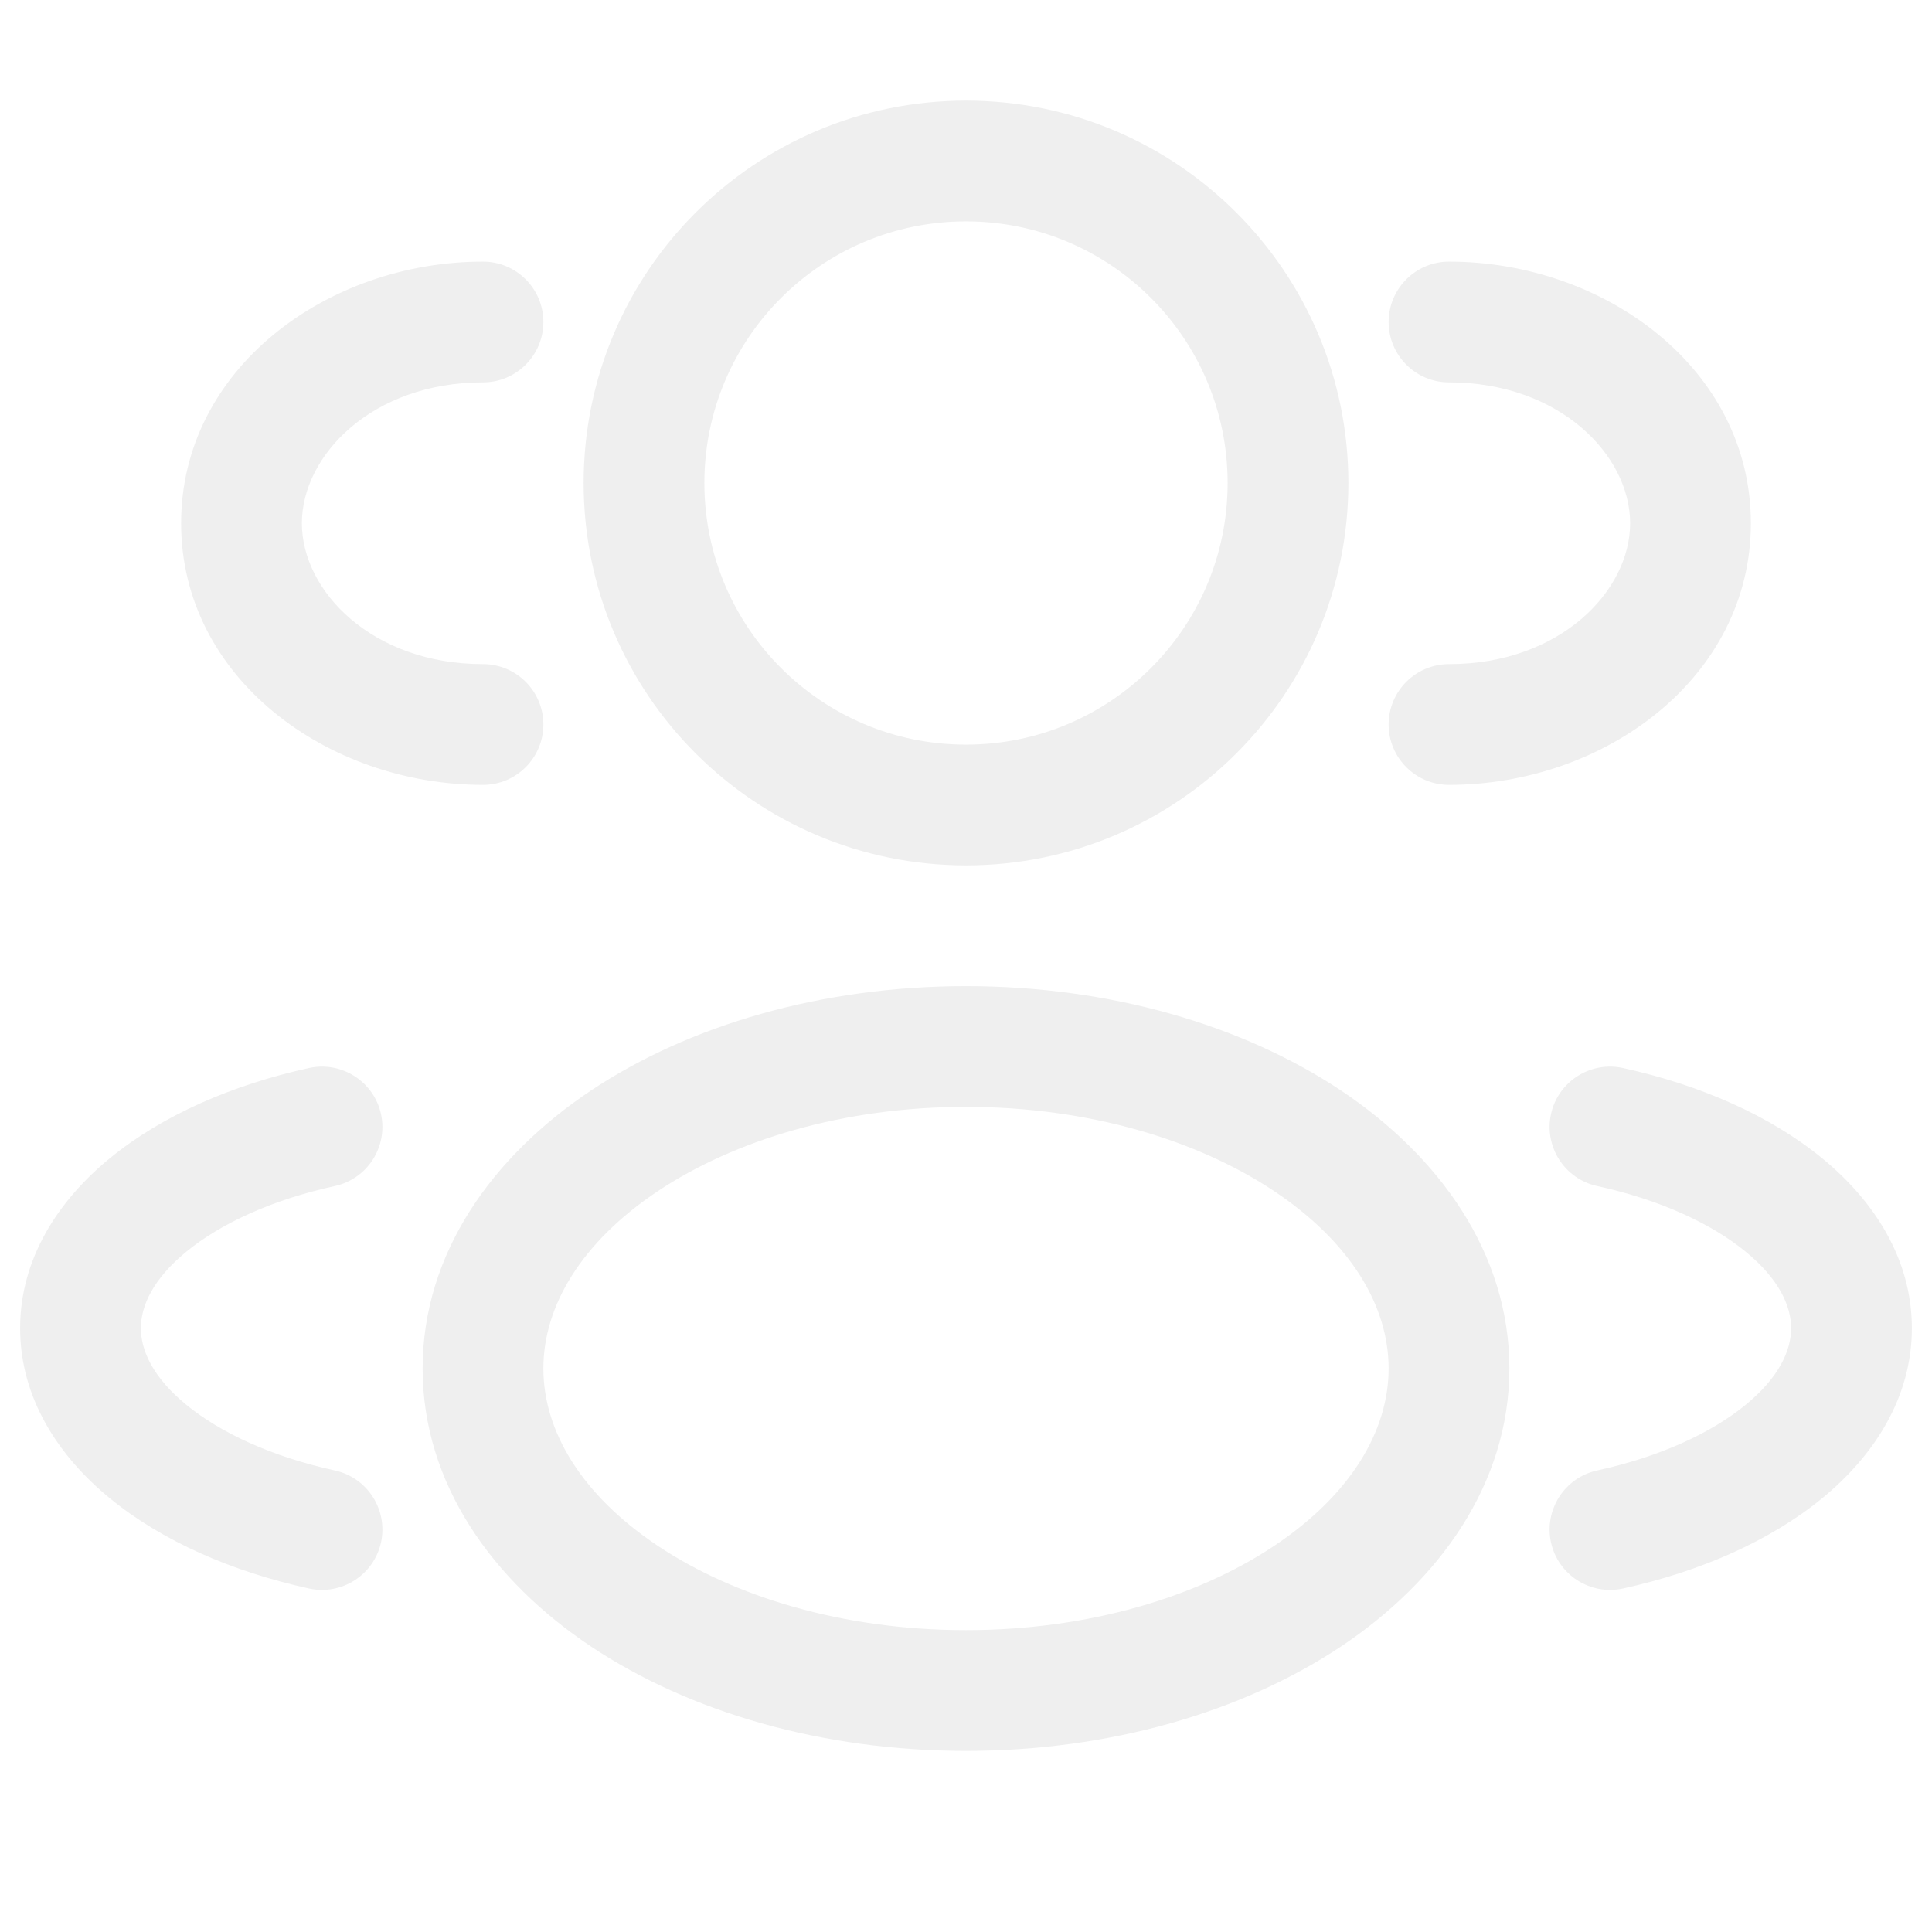
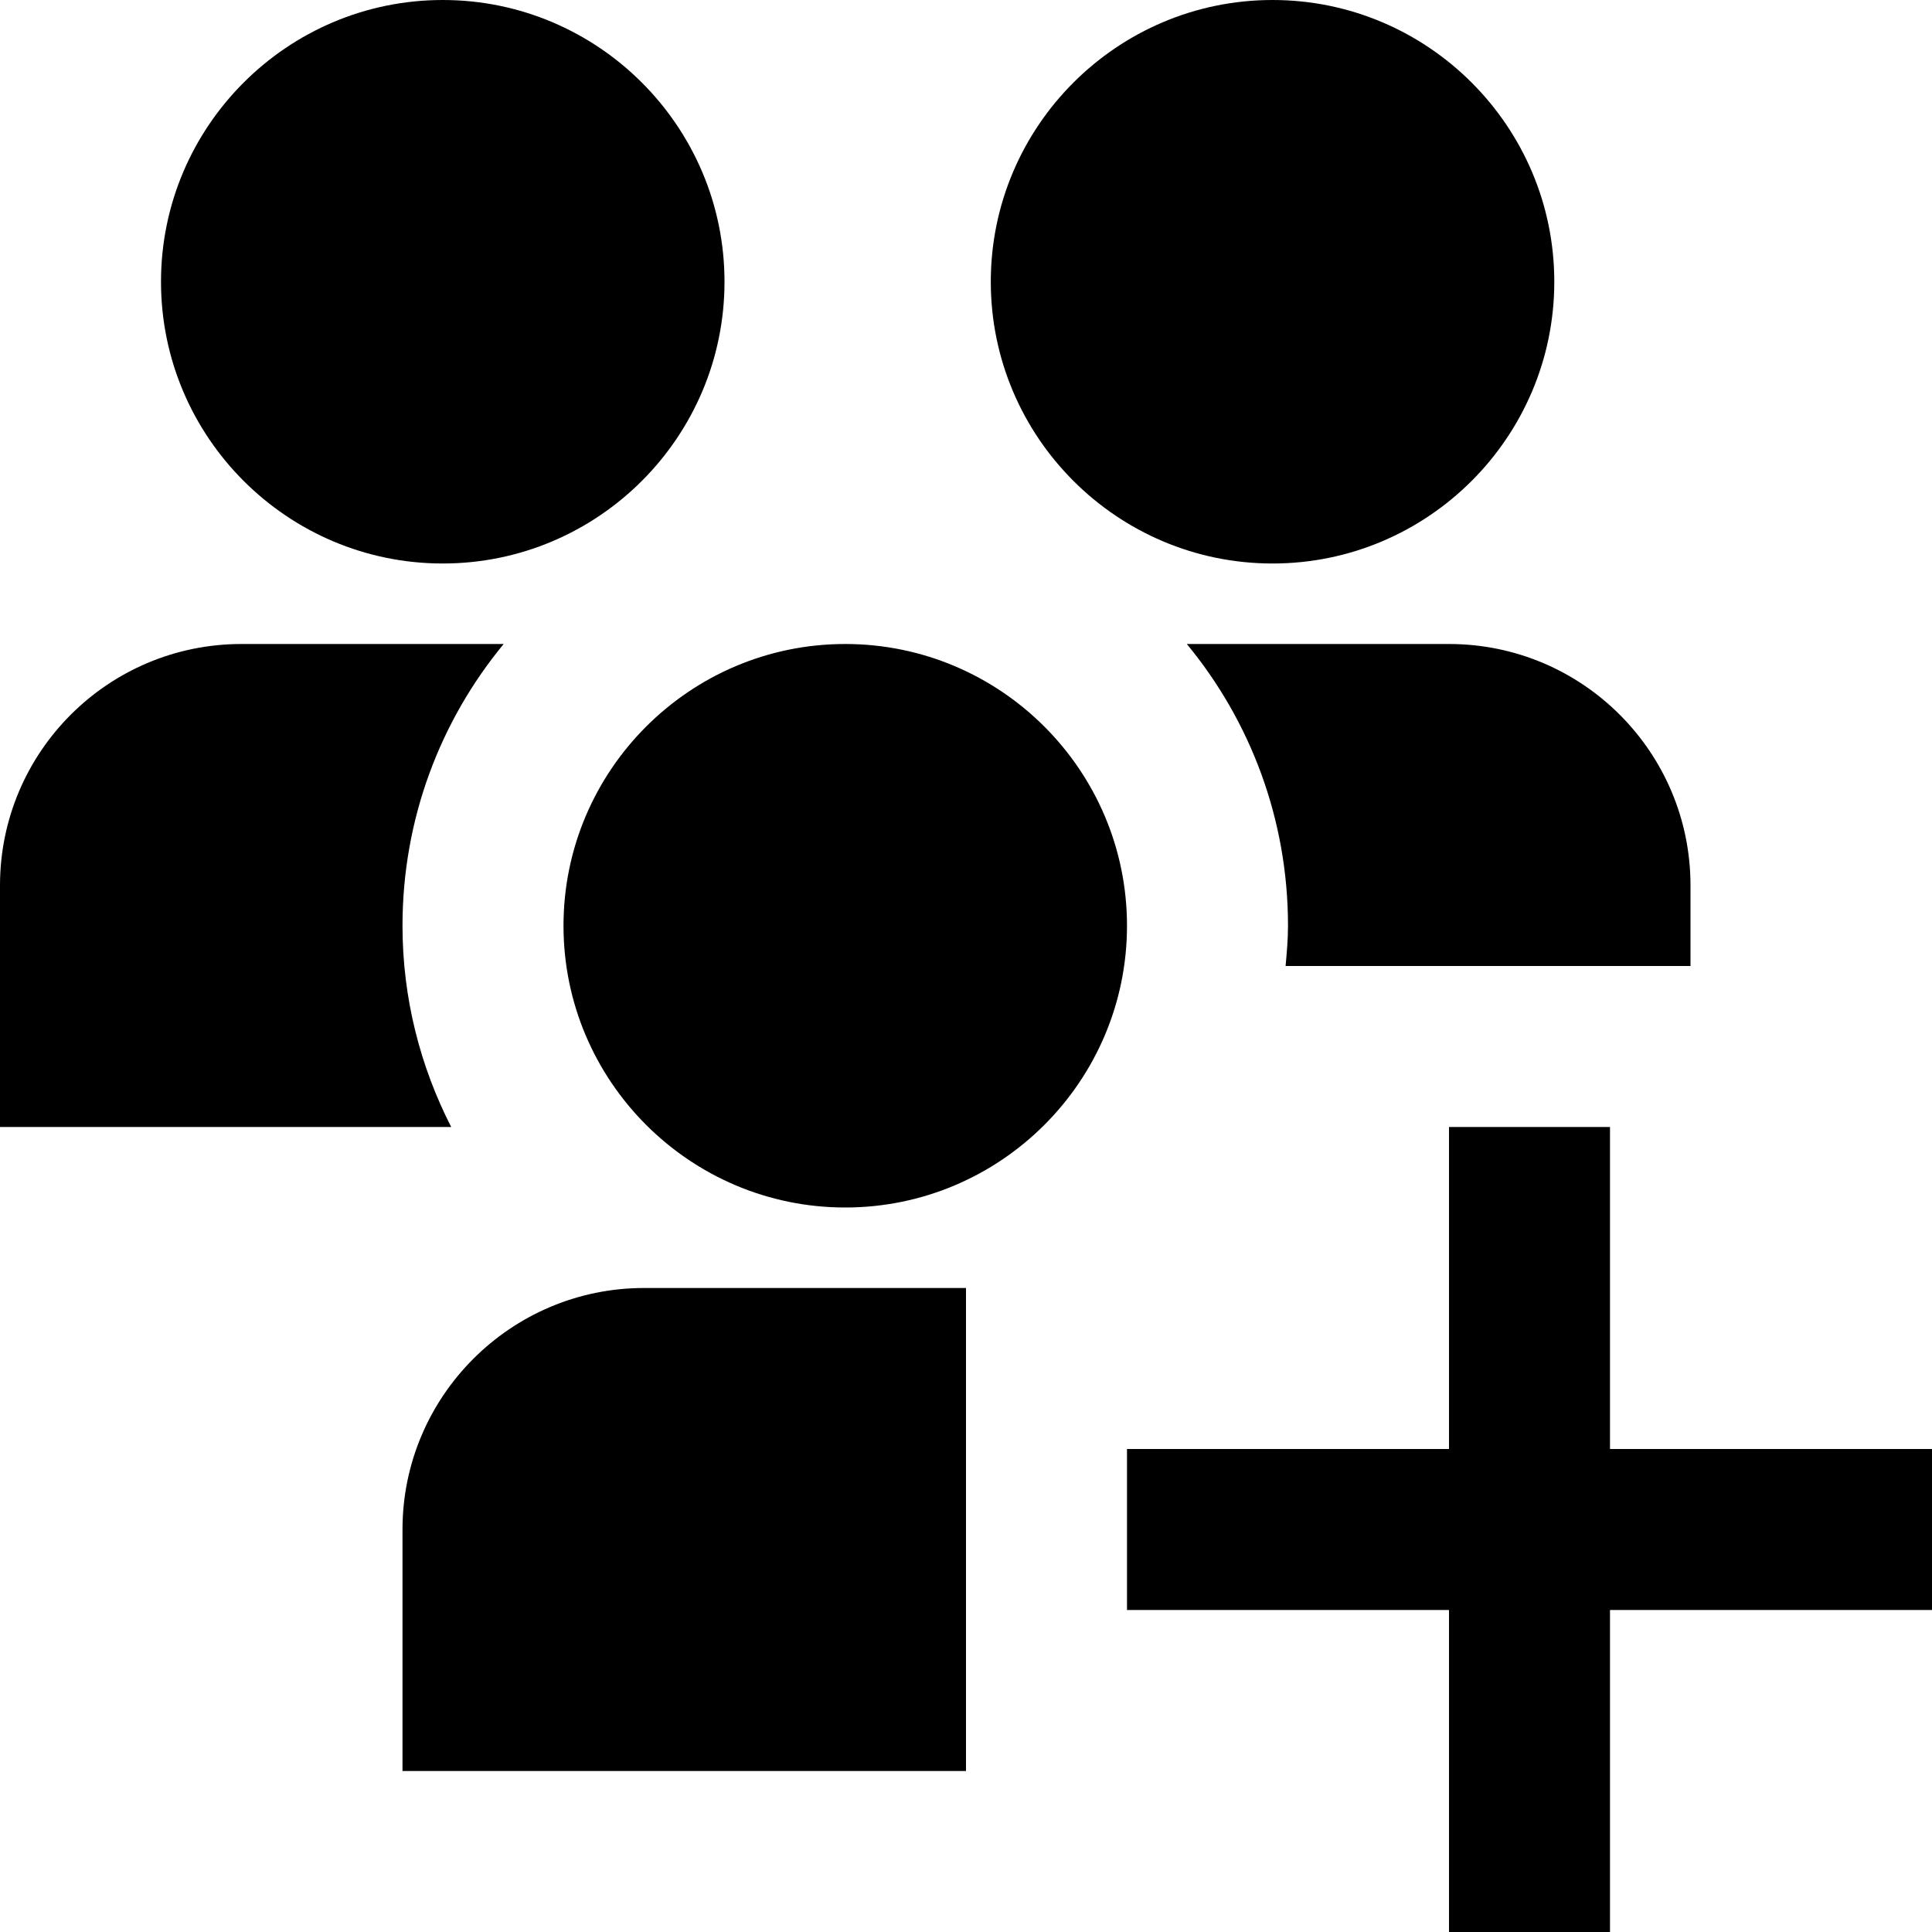
- <svg xmlns="http://www.w3.org/2000/svg" width="24" height="24" viewBox="0 0 24 24" fill="none">
-   <path fill-rule="evenodd" clip-rule="evenodd" d="M12 1.25C9.377 1.25 7.25 3.377 7.25 6C7.25 8.623 9.377 10.75 12 10.75C14.623 10.75 16.75 8.623 16.75 6C16.75 3.377 14.623 1.25 12 1.25ZM8.75 6C8.75 4.205 10.205 2.75 12 2.75C13.795 2.75 15.25 4.205 15.25 6C15.25 7.795 13.795 9.25 12 9.25C10.205 9.25 8.75 7.795 8.75 6Z" fill="#EFEFEF" />
-   <path d="M18 3.25C17.586 3.25 17.25 3.586 17.25 4C17.25 4.414 17.586 4.75 18 4.75C19.377 4.75 20.25 5.656 20.25 6.5C20.25 7.344 19.377 8.25 18 8.25C17.586 8.25 17.25 8.586 17.25 9C17.25 9.414 17.586 9.75 18 9.75C19.937 9.75 21.75 8.417 21.75 6.5C21.75 4.583 19.937 3.25 18 3.25Z" fill="#EFEFEF" />
-   <path d="M6.75 4C6.75 3.586 6.414 3.25 6 3.25C4.063 3.25 2.25 4.583 2.25 6.5C2.25 8.417 4.063 9.75 6 9.75C6.414 9.75 6.75 9.414 6.75 9C6.75 8.586 6.414 8.25 6 8.25C4.624 8.25 3.75 7.344 3.75 6.5C3.75 5.656 4.624 4.75 6 4.75C6.414 4.75 6.75 4.414 6.75 4Z" fill="#EFEFEF" />
-   <path fill-rule="evenodd" clip-rule="evenodd" d="M12 12.25C10.216 12.25 8.566 12.731 7.341 13.547C6.121 14.361 5.25 15.567 5.25 17C5.25 18.433 6.121 19.639 7.341 20.453C8.566 21.269 10.216 21.75 12 21.75C13.784 21.75 15.434 21.269 16.659 20.453C17.878 19.639 18.75 18.433 18.75 17C18.75 15.567 17.878 14.361 16.659 13.547C15.434 12.731 13.784 12.25 12 12.25ZM6.75 17C6.75 16.224 7.222 15.43 8.173 14.796C9.12 14.165 10.471 13.75 12 13.75C13.529 13.75 14.88 14.165 15.827 14.796C16.778 15.43 17.25 16.224 17.25 17C17.25 17.776 16.778 18.57 15.827 19.204C14.88 19.835 13.529 20.25 12 20.25C10.471 20.25 9.12 19.835 8.173 19.204C7.222 18.57 6.75 17.776 6.75 17Z" fill="#EFEFEF" />
-   <path d="M19.267 13.839C19.356 13.435 19.756 13.179 20.161 13.267C21.122 13.478 21.989 13.859 22.633 14.386C23.276 14.912 23.75 15.635 23.75 16.5C23.75 17.365 23.276 18.088 22.633 18.614C21.989 19.141 21.122 19.522 20.161 19.733C19.756 19.821 19.356 19.565 19.267 19.161C19.179 18.756 19.435 18.356 19.839 18.267C20.632 18.094 21.265 17.795 21.683 17.453C22.101 17.111 22.25 16.776 22.25 16.5C22.25 16.224 22.101 15.889 21.683 15.547C21.265 15.205 20.632 14.906 19.839 14.733C19.435 14.644 19.179 14.244 19.267 13.839Z" fill="#EFEFEF" />
-   <path d="M3.839 13.267C4.244 13.179 4.644 13.435 4.733 13.839C4.821 14.244 4.565 14.644 4.161 14.733C3.368 14.906 2.735 15.205 2.317 15.547C1.899 15.889 1.75 16.224 1.75 16.5C1.75 16.776 1.899 17.111 2.317 17.453C2.735 17.795 3.368 18.094 4.161 18.267C4.565 18.356 4.821 18.756 4.733 19.161C4.644 19.565 4.244 19.821 3.839 19.733C2.877 19.522 2.011 19.141 1.367 18.614C0.724 18.088 0.25 17.365 0.25 16.5C0.25 15.635 0.724 14.912 1.367 14.386C2.011 13.859 2.877 13.478 3.839 13.267Z" fill="#EFEFEF" />
+ <svg xmlns="http://www.w3.org/2000/svg" id="Layer_1" data-name="Layer 1" viewBox="0 0 24 24" width="512" height="512">
+   <path d="m2,3.5c0-1.93,1.57-3.5,3.5-3.5s3.5,1.57,3.5,3.5-1.57,3.5-3.5,3.5-3.5-1.57-3.5-3.5Zm13.808,3.5c1.93,0,3.5-1.57,3.5-3.5s-1.57-3.5-3.5-3.5-3.5,1.57-3.5,3.5,1.57,3.5,3.5,3.5Zm-1.065,1c.785.951,1.257,2.17,1.257,3.5,0,.169-.015.335-.03.5h5.03v-1c0-1.657-1.343-3-3-3h-3.257Zm5.257,10v-4h-2v4h-4v2h4v4h2v-4h4v-2h-4Zm-9.5-10c-1.93,0-3.5,1.57-3.5,3.5s1.57,3.5,3.5,3.5,3.5-1.57,3.5-3.5-1.57-3.5-3.5-3.5Zm-5.5,11v3h7v-6h-4c-1.654,0-3,1.346-3,3Zm0-7.5c0-1.33.472-2.549,1.257-3.5h-3.257c-1.657,0-3,1.343-3,3v3h5.605c-.384-.751-.605-1.599-.605-2.5Z" />
</svg>
